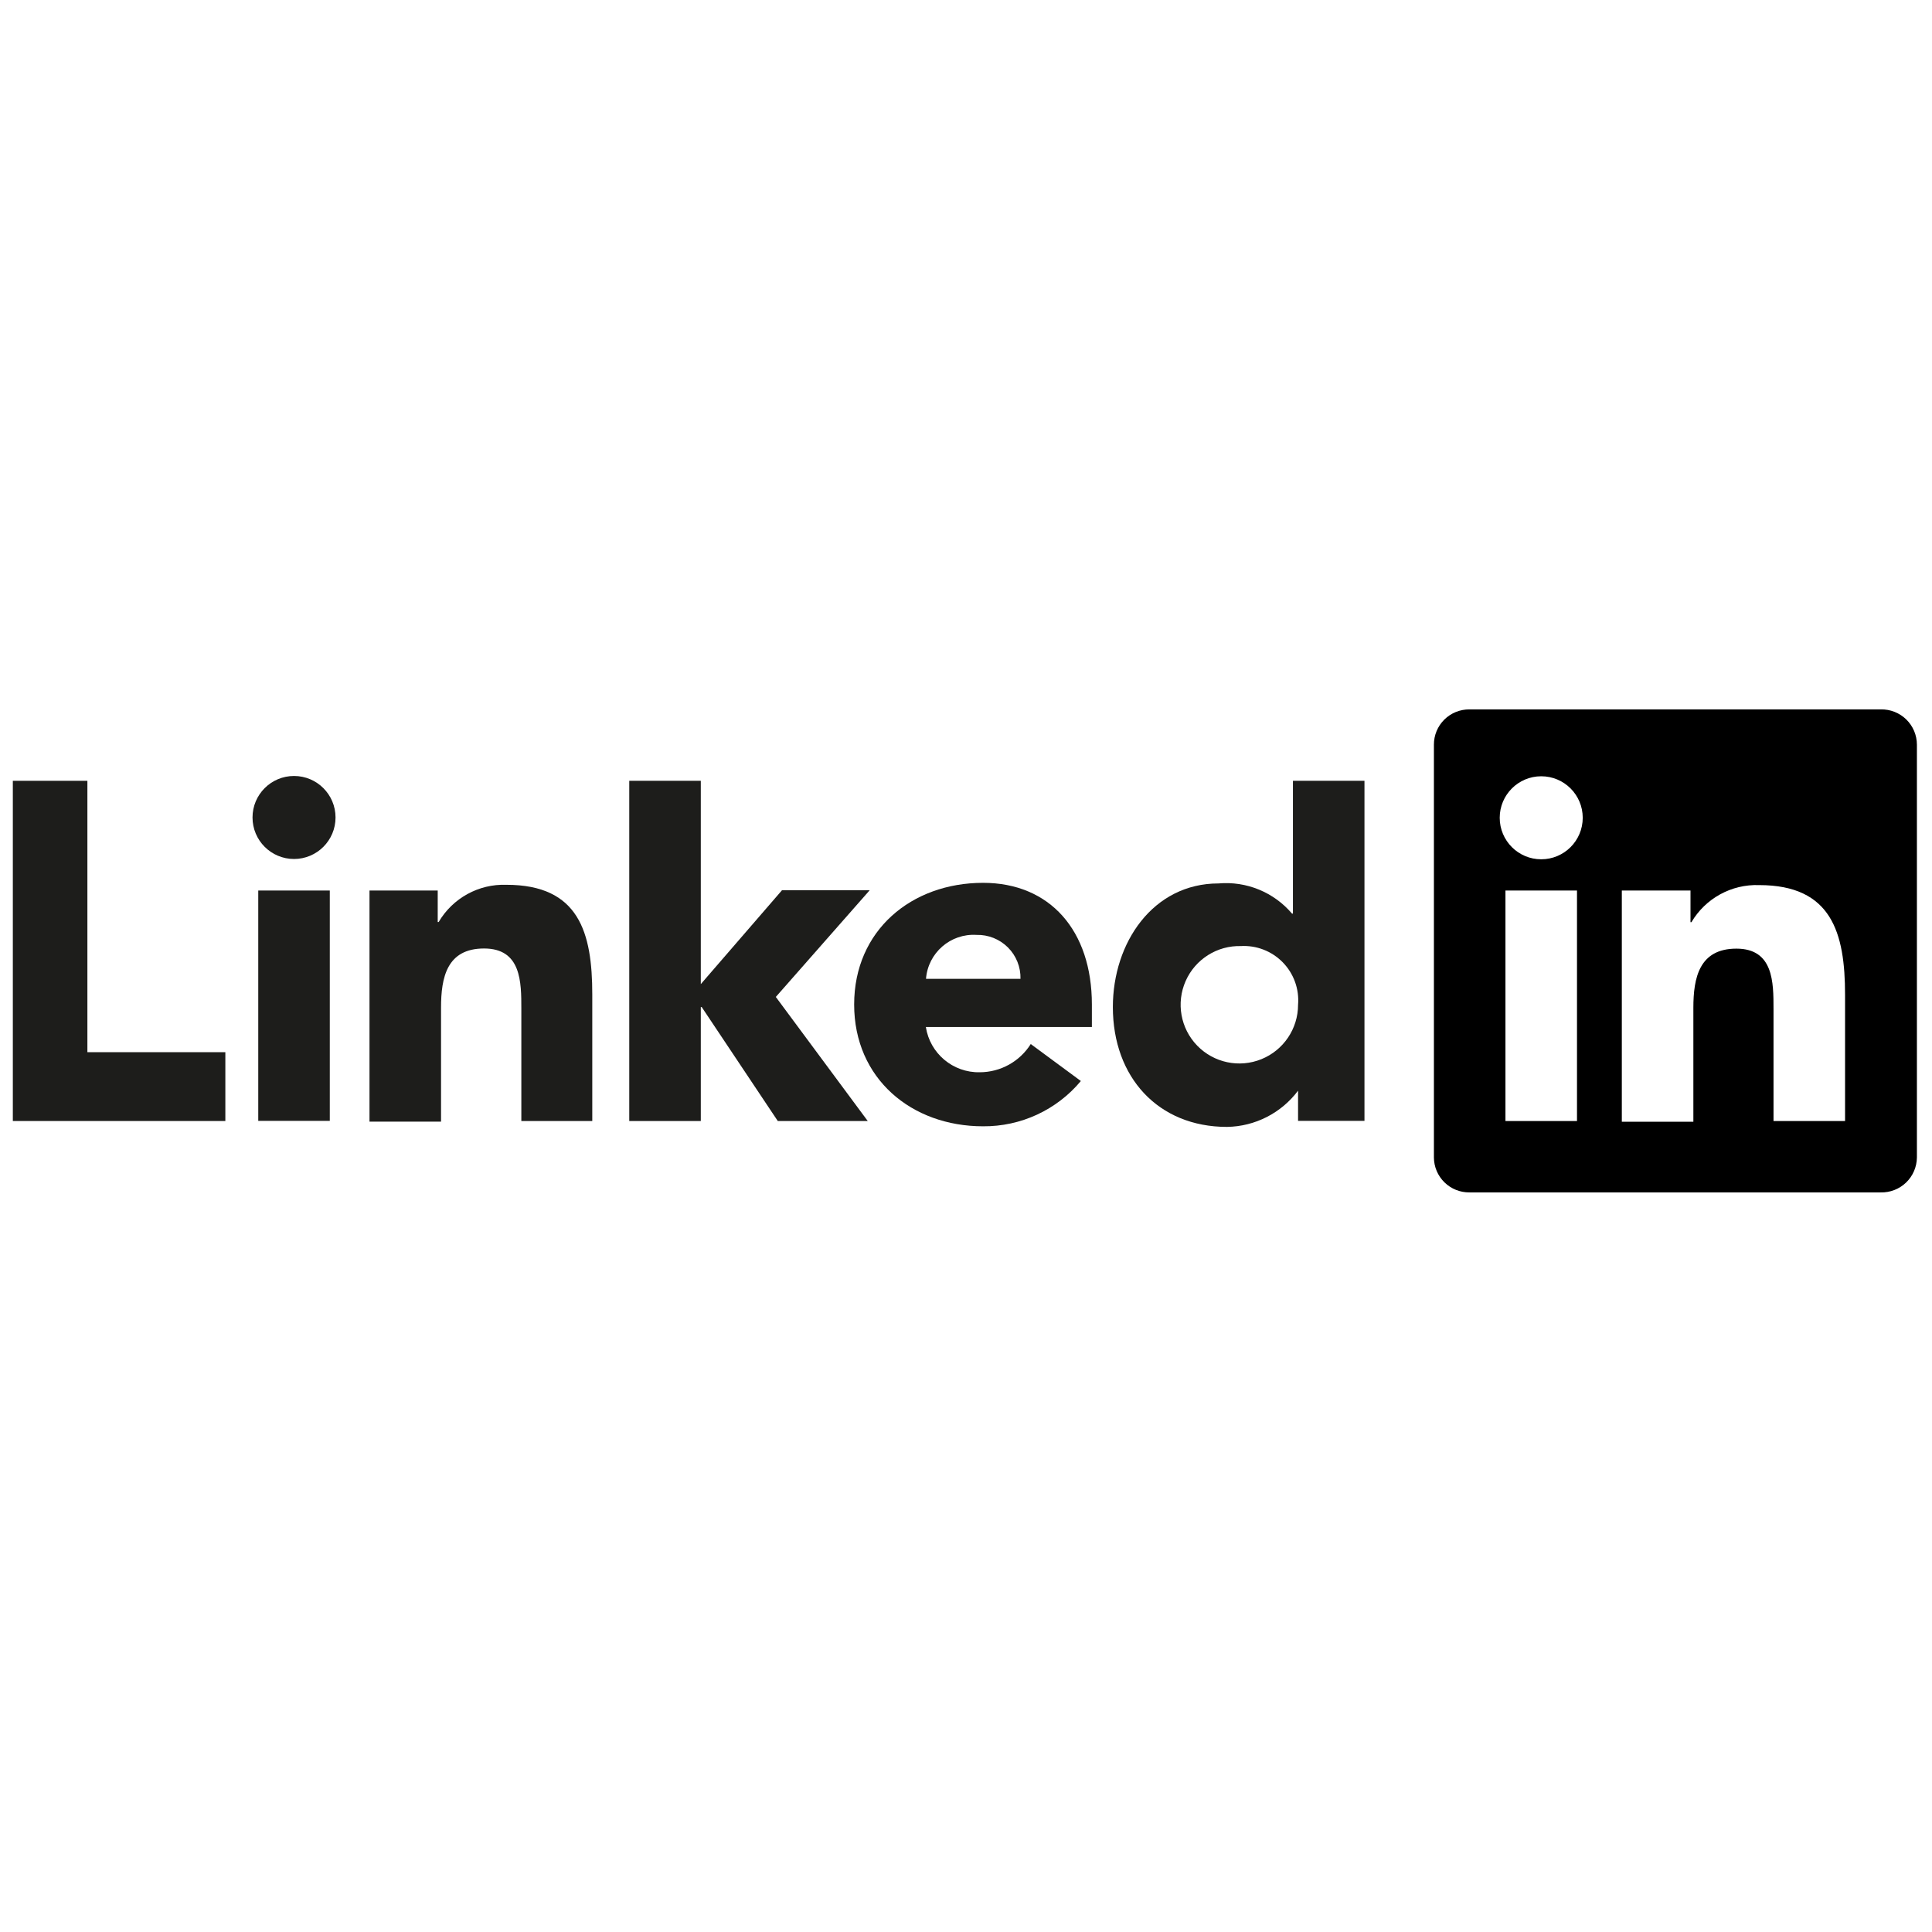
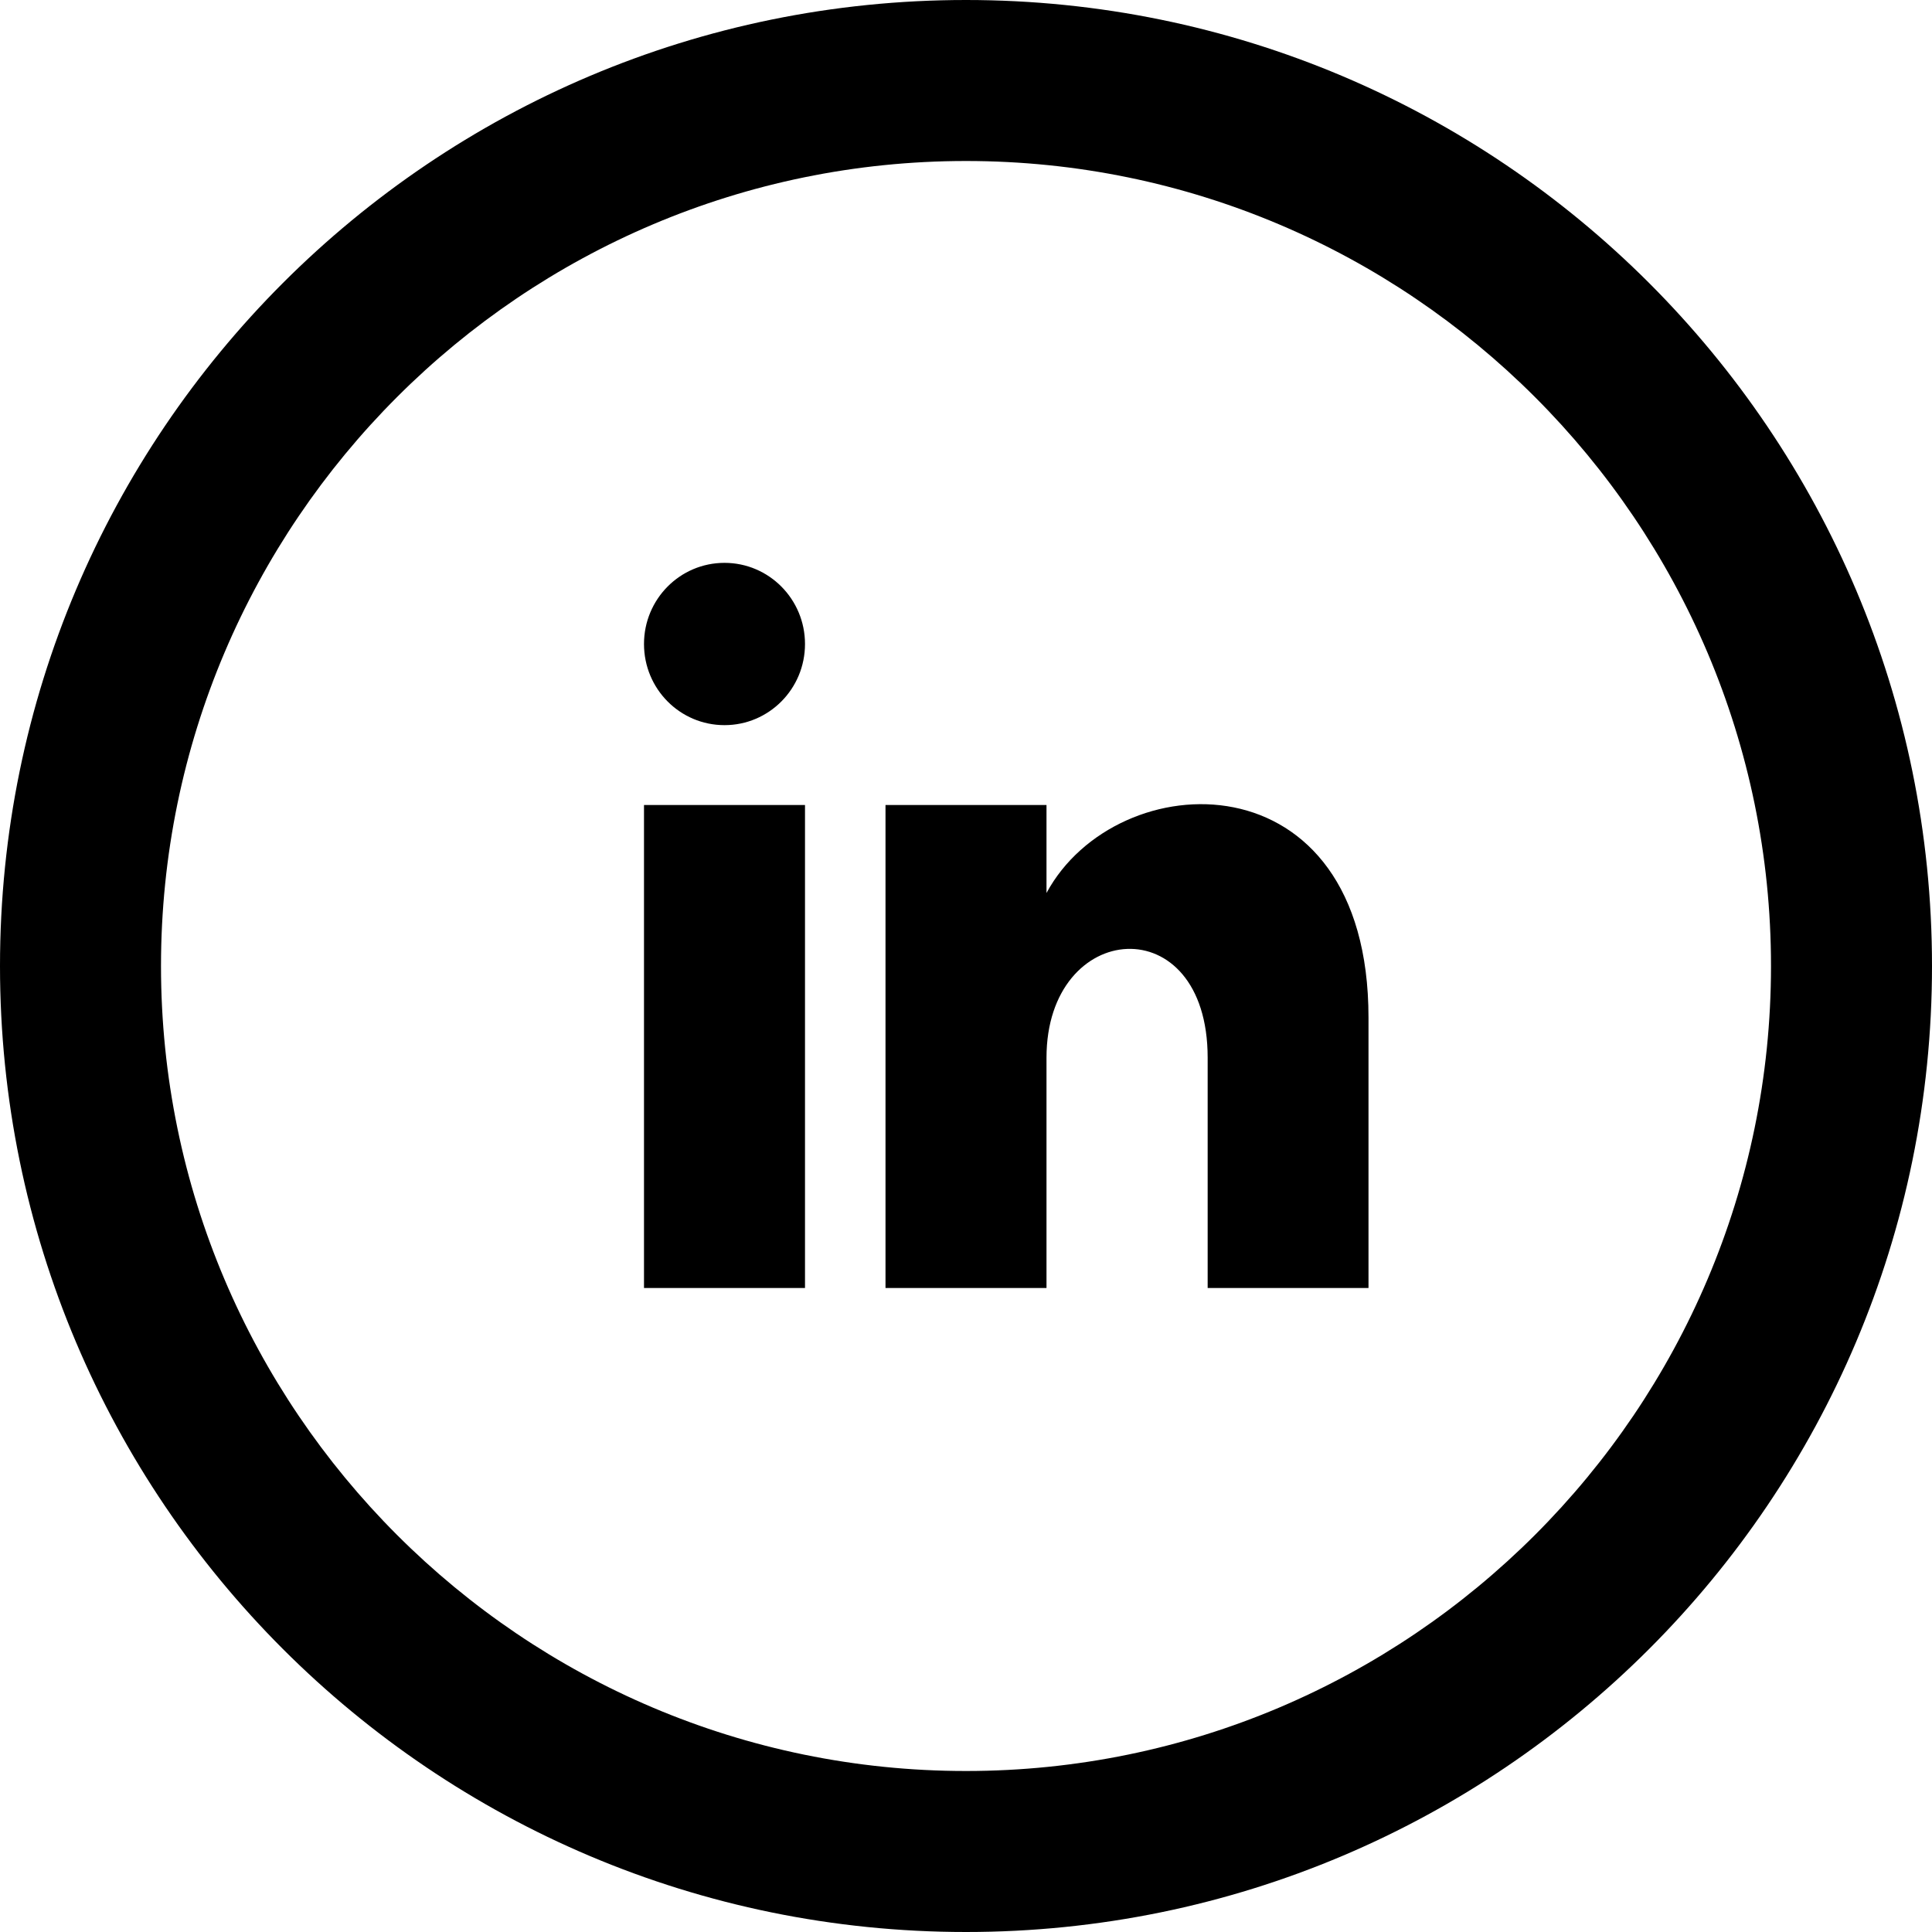
- <svg xmlns="http://www.w3.org/2000/svg" id="Linkedin" viewBox="0 0 128 128">
-   <defs>
-     <style>.cls-1{fill:#1d1d1b;}</style>
-   </defs>
-   <g id="plain-wordmark">
-     <polygon class="cls-1" points="0.85 51.73 5.79 51.73 5.79 69.71 14.93 69.71 14.93 74.27 0.85 74.27 0.85 51.73" />
-     <path class="cls-1" d="M17.11,59h4.74V74.26H17.11Zm2.37-7.59a2.75,2.75,0,1,1-2.75,2.75,2.75,2.75,0,0,1,2.75-2.75" />
-     <polygon class="cls-1" points="41.69 51.73 46.43 51.73 46.43 65.2 51.81 58.98 57.62 58.98 51.4 66.05 57.49 74.27 51.53 74.27 46.49 66.72 46.43 66.72 46.43 74.27 41.69 74.27 41.69 51.73" />
-     <path class="cls-1" d="M24.48,59H29v2.09h.06a5,5,0,0,1,4.49-2.47c4.81,0,5.69,3.16,5.69,7.27v8.38H34.54V66.84c0-1.77,0-4-2.47-4s-2.85,1.93-2.85,3.92v7.55H24.48Z" />
-     <path class="cls-1" d="M67.61,64.85a2.84,2.84,0,0,0-2.91-2.91,3.16,3.16,0,0,0-3.35,2.91Zm4,6.77a8.35,8.35,0,0,1-6.48,3c-4.74,0-8.54-3.16-8.54-8.07s3.8-8.06,8.54-8.06c4.43,0,7.21,3.16,7.21,8.06v1.49h-11a3.54,3.54,0,0,0,3.57,3,4,4,0,0,0,3.38-1.87Z" />
-     <path class="cls-1" d="M82.23,62.68A3.89,3.89,0,1,0,86,66.57a3.6,3.6,0,0,0-3.8-3.89M90.4,74.26H86v-2H86a6,6,0,0,1-4.71,2.4c-4.56,0-7.56-3.29-7.56-7.94,0-4.27,2.66-8.19,7-8.19a5.73,5.73,0,0,1,4.87,2h.06v-8.8H90.4Z" />
-     <path id="plain" d="M124.6,47H97.36A2.33,2.33,0,0,0,95,49.34V76.69A2.33,2.33,0,0,0,97.36,79H124.6A2.34,2.34,0,0,0,127,76.69V49.34A2.34,2.34,0,0,0,124.6,47ZM104.48,74.27H99.74V59h4.74Zm-2.37-17.34a2.75,2.75,0,1,1,2.75-2.75A2.75,2.75,0,0,1,102.11,56.93Zm20.13,17.34H117.5V66.85c0-1.77,0-4-2.46-4s-2.85,1.93-2.85,3.92v7.55h-4.74V59H112V61.1h.06a5,5,0,0,1,4.49-2.46c4.8,0,5.69,3.16,5.69,7.27Z" />
-   </g>
+ <svg xmlns="http://www.w3.org/2000/svg" width="24" height="24" viewBox="0 0 24 24">
+   <path d="M12 2c5.514 0 10 4.486 10 10s-4.486 10-10 10-10-4.486-10-10 4.486-10 10-10zm0-2c-6.627 0-12 5.373-12 12s5.373 12 12 12 12-5.373 12-12-5.373-12-12-12zm-2 8c0 .557-.447 1.008-1 1.008s-1-.45-1-1.008c0-.557.447-1.008 1-1.008s1 .452 1 1.008zm0 2h-2v6h2v-6zm3 0h-2v6h2v-2.861c0-1.722 2.002-1.881 2.002 0v2.861h1.998v-3.359c0-3.284-3.128-3.164-4-1.548v-1.093z" />
</svg>
